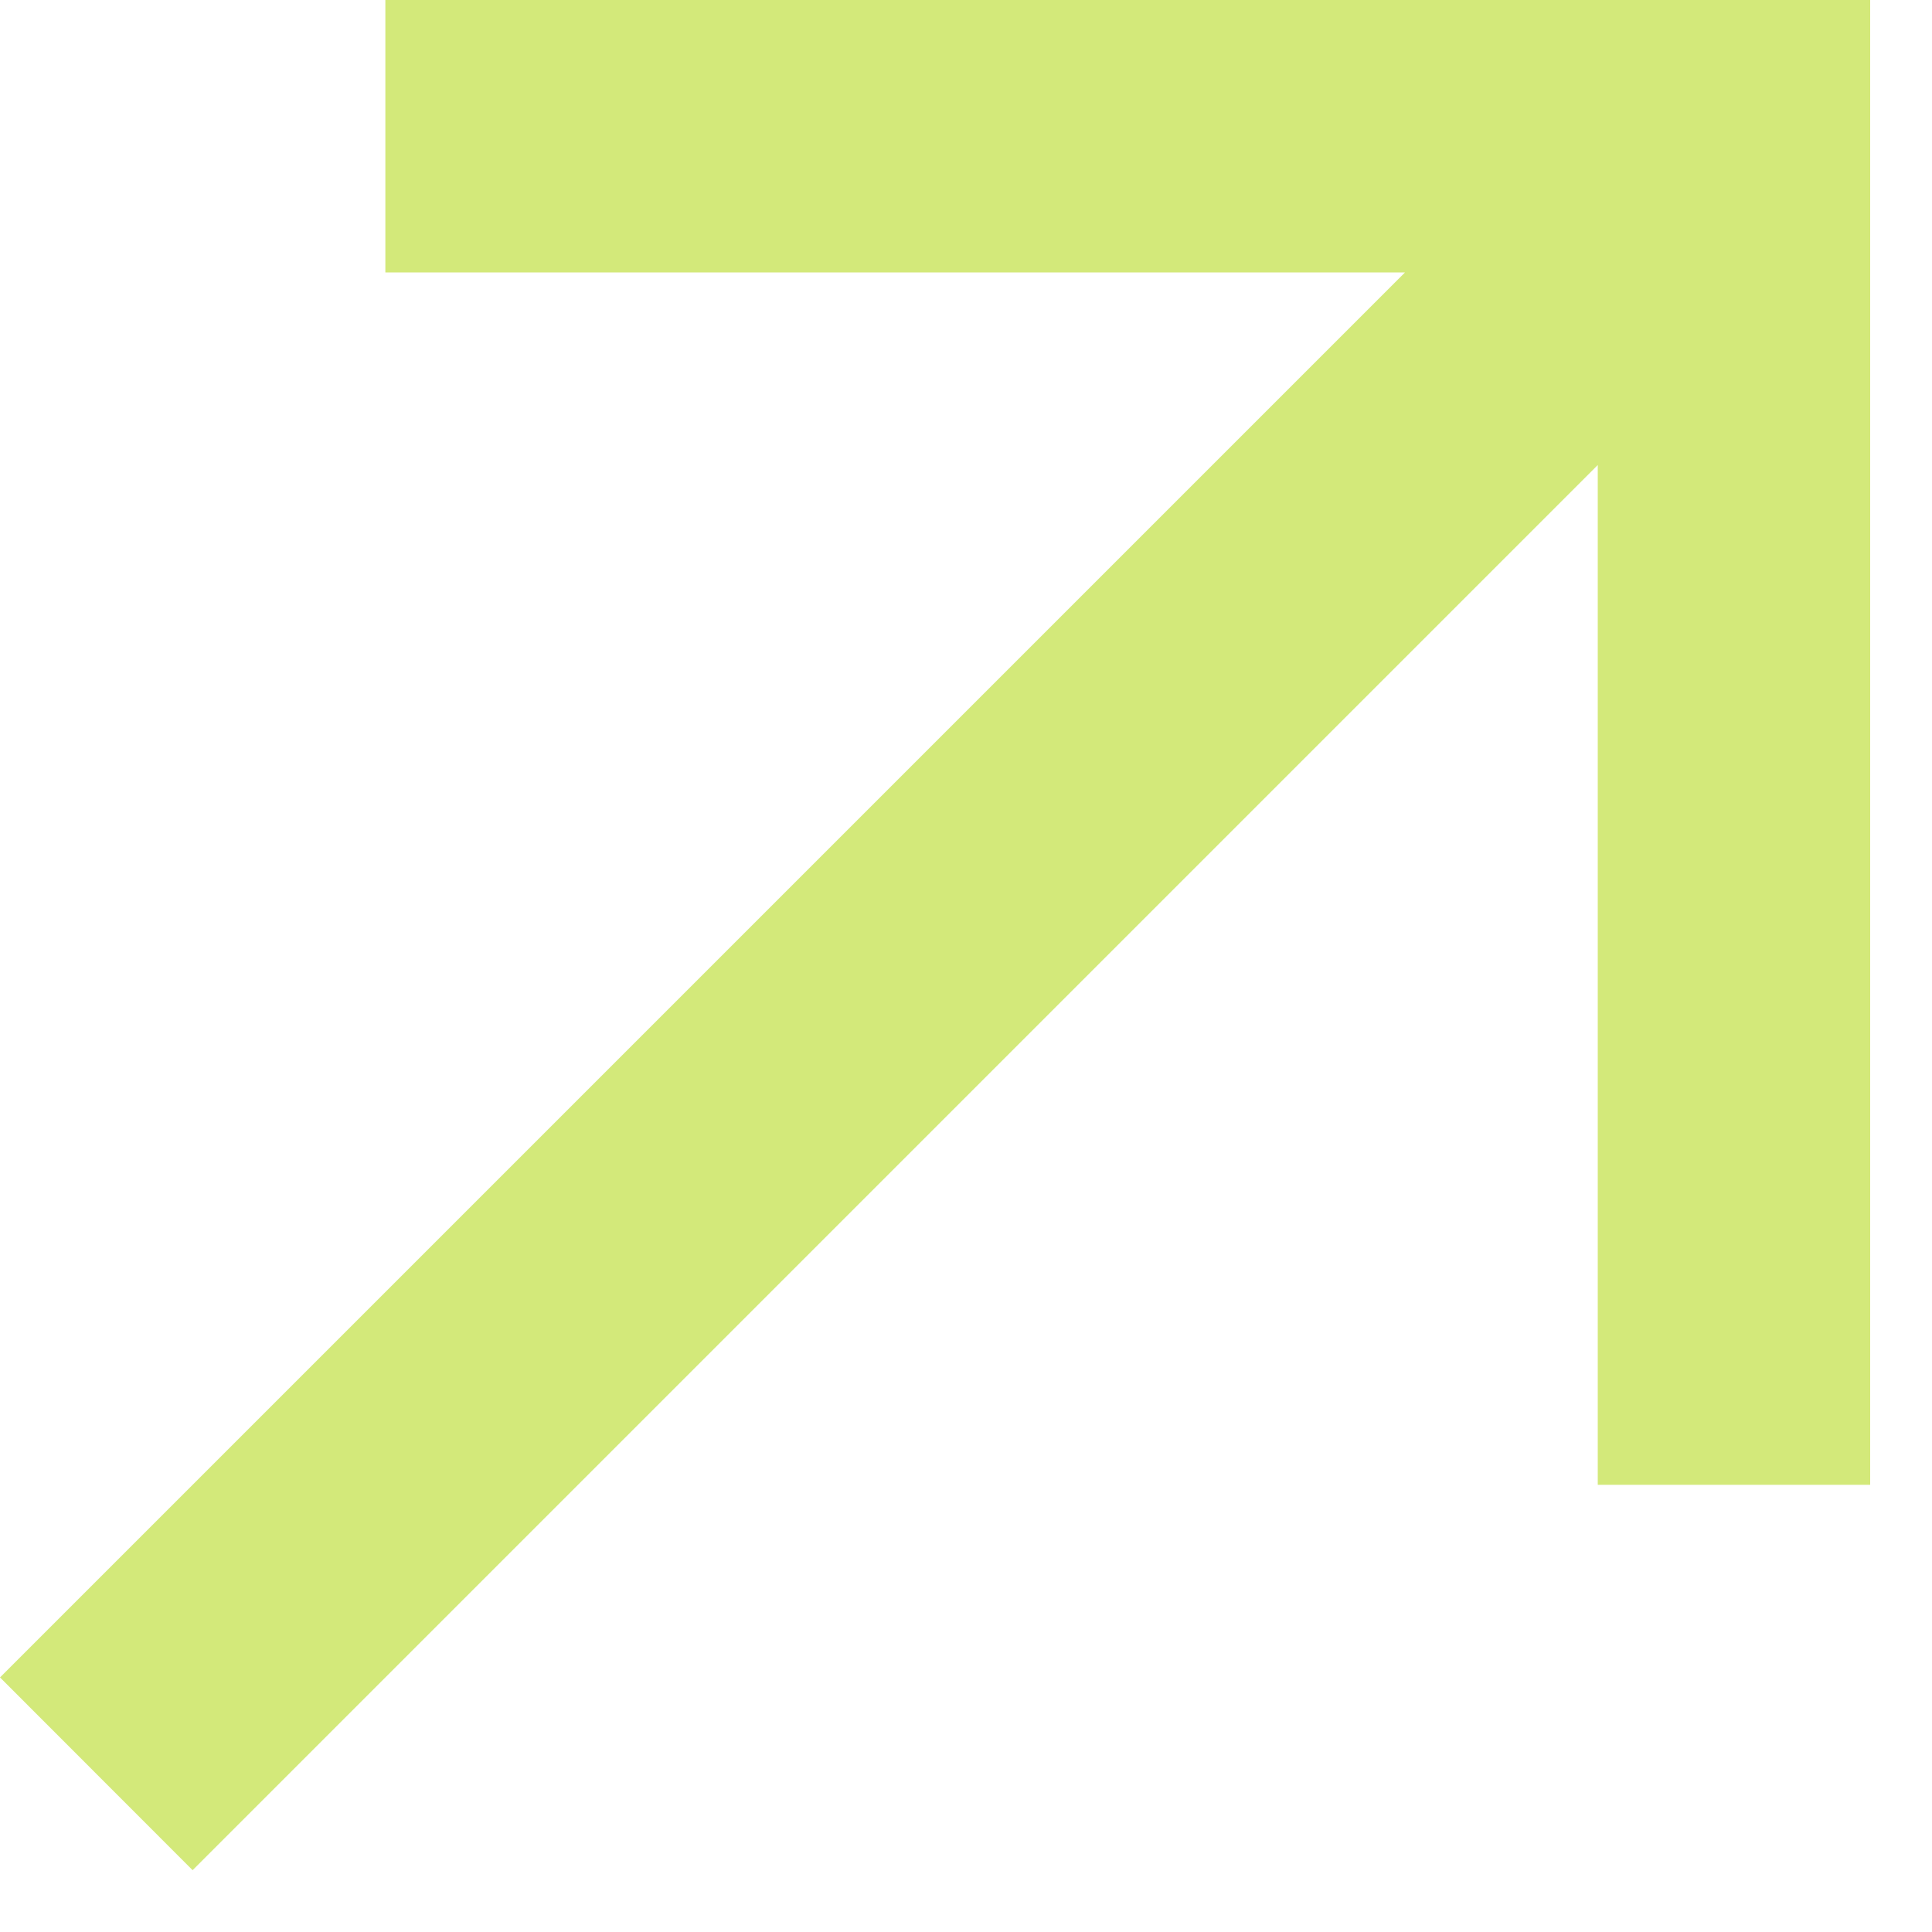
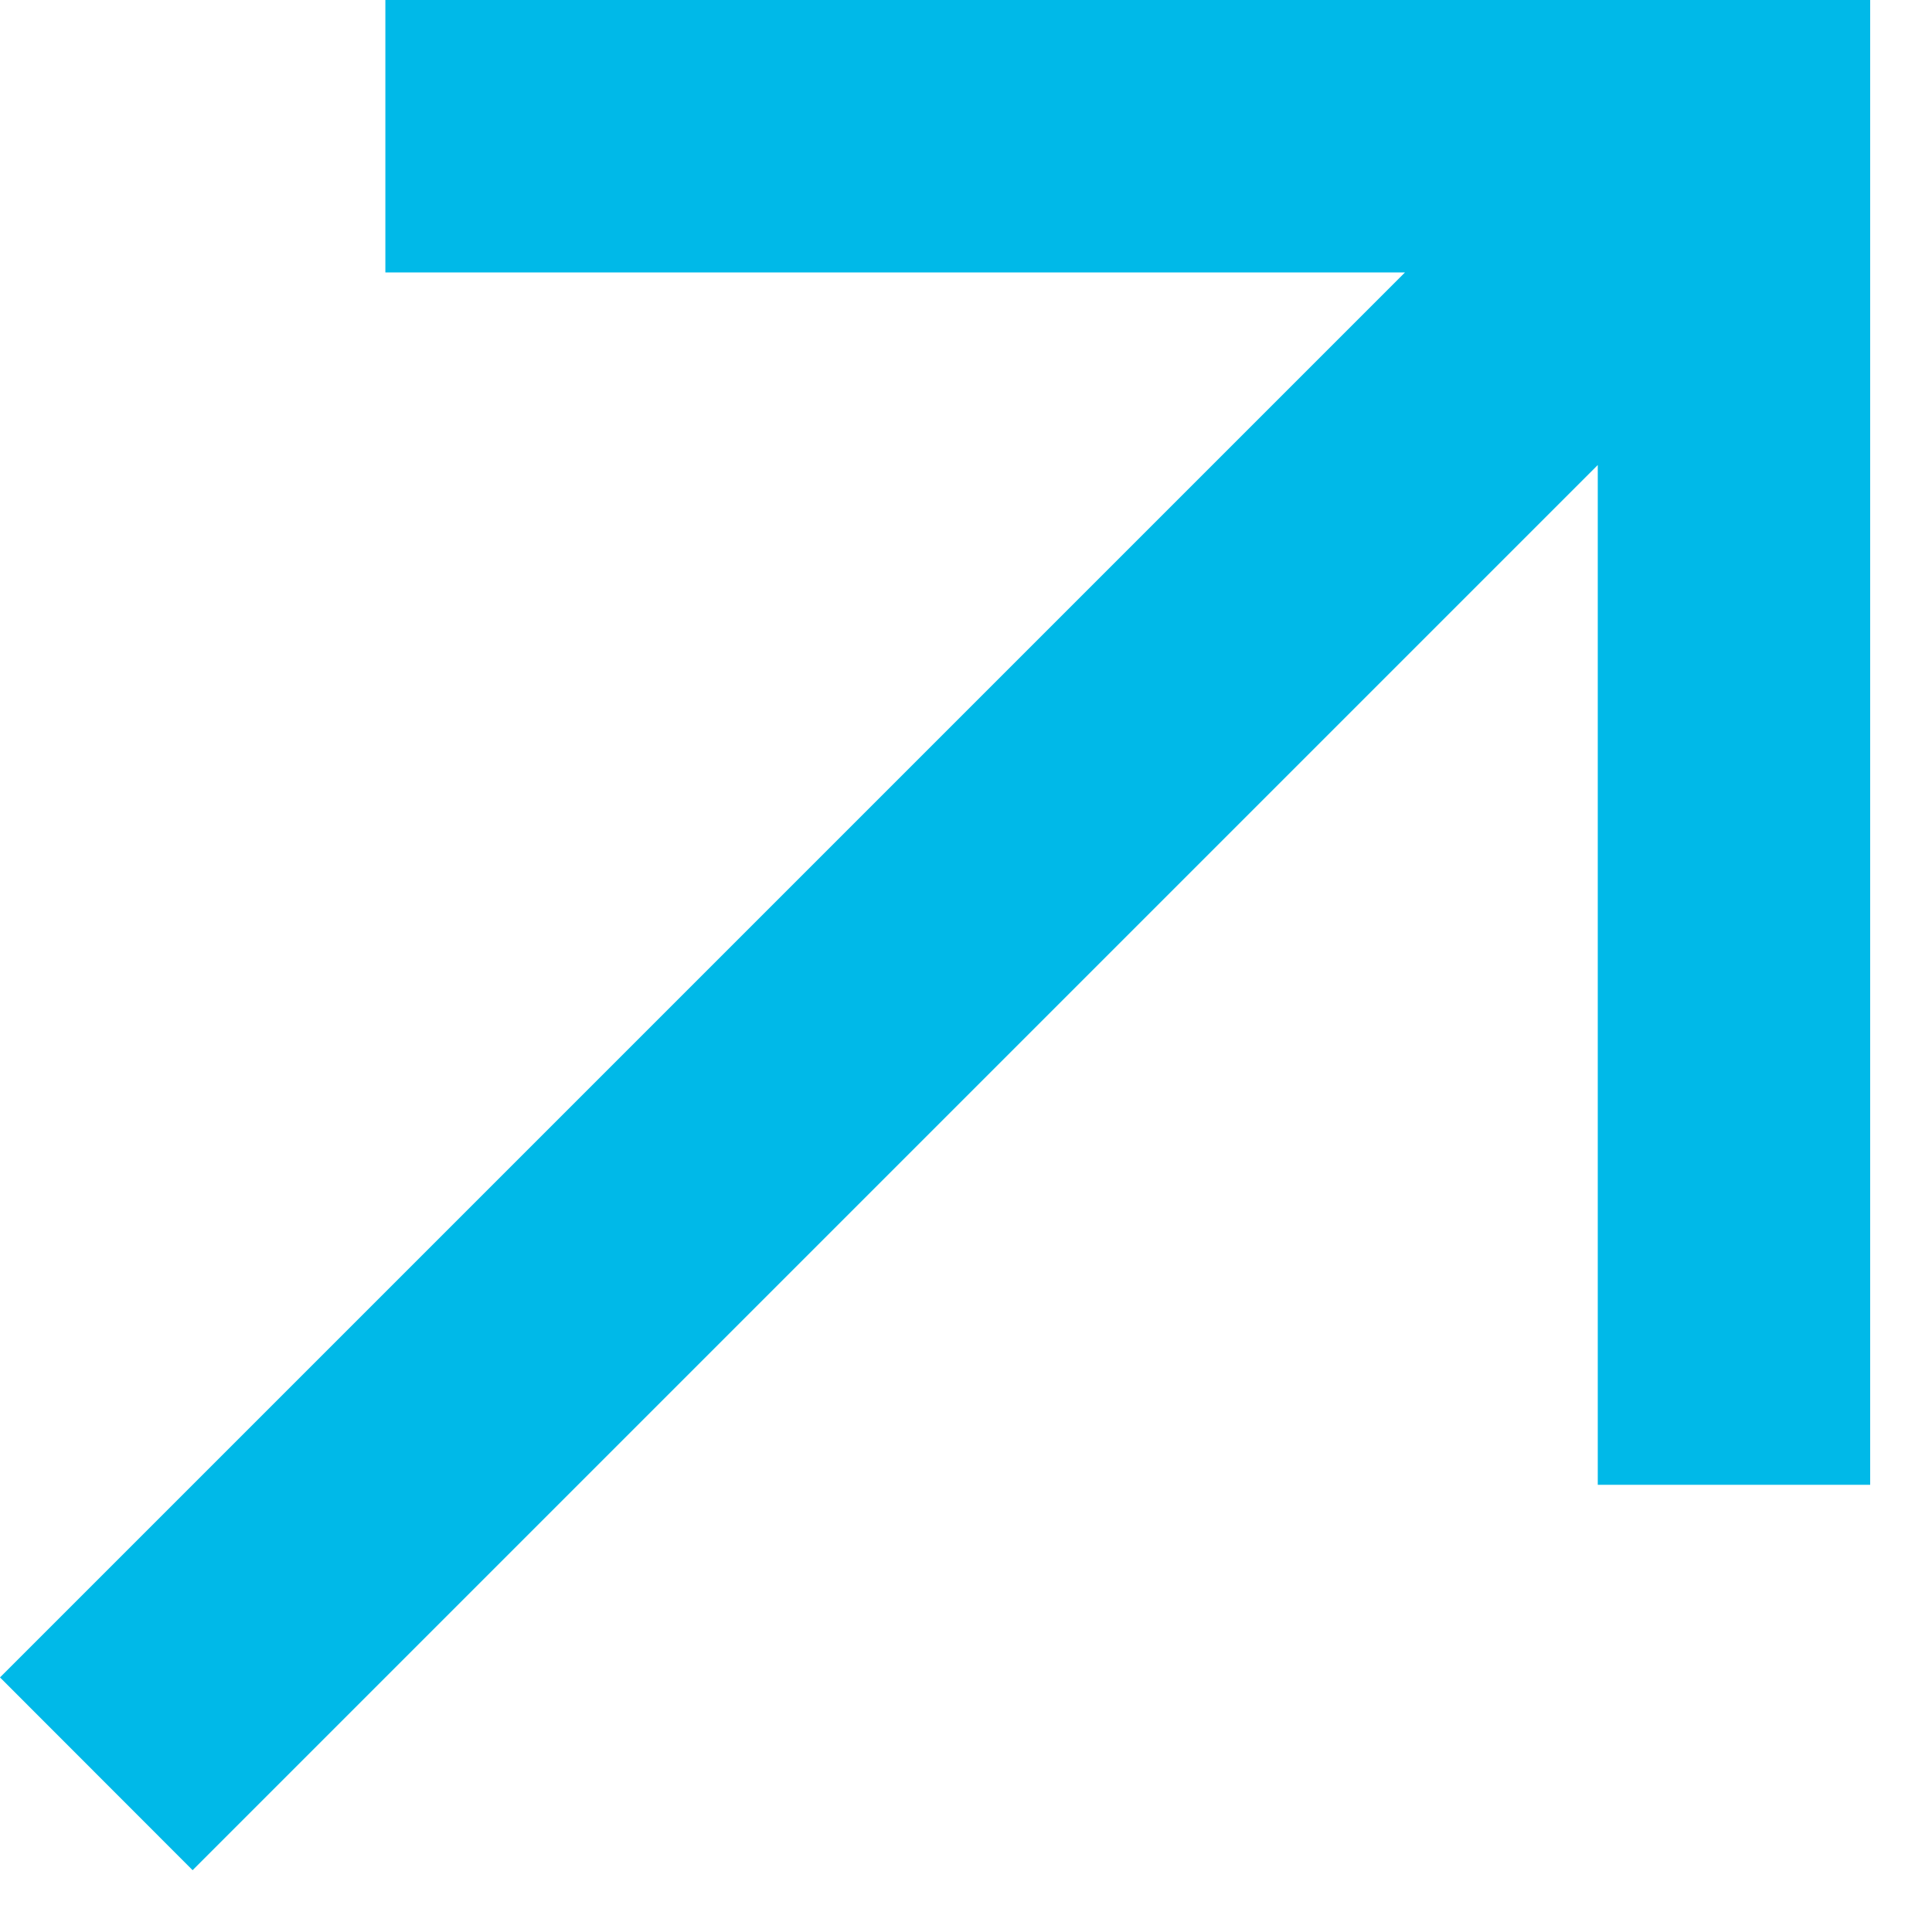
<svg xmlns="http://www.w3.org/2000/svg" width="13" height="13" viewBox="0 0 13 13" fill="none">
-   <path d="M1.296 12.584L10.751 3.129L10.751 9.991L12.584 9.991L12.584 1.20863e-05L2.593 1.17491e-05L2.593 1.833L9.454 1.833L2.36165e-05 11.287L1.296 12.584Z" fill="#D3E97A" />
+   <path d="M1.296 12.584L10.751 3.129L10.751 9.991L12.584 9.991L12.584 1.20863e-05L2.593 1.17491e-05L2.593 1.833L9.454 1.833L2.36165e-05 11.287L1.296 12.584Z" fill="#00b9e8" />
</svg>
